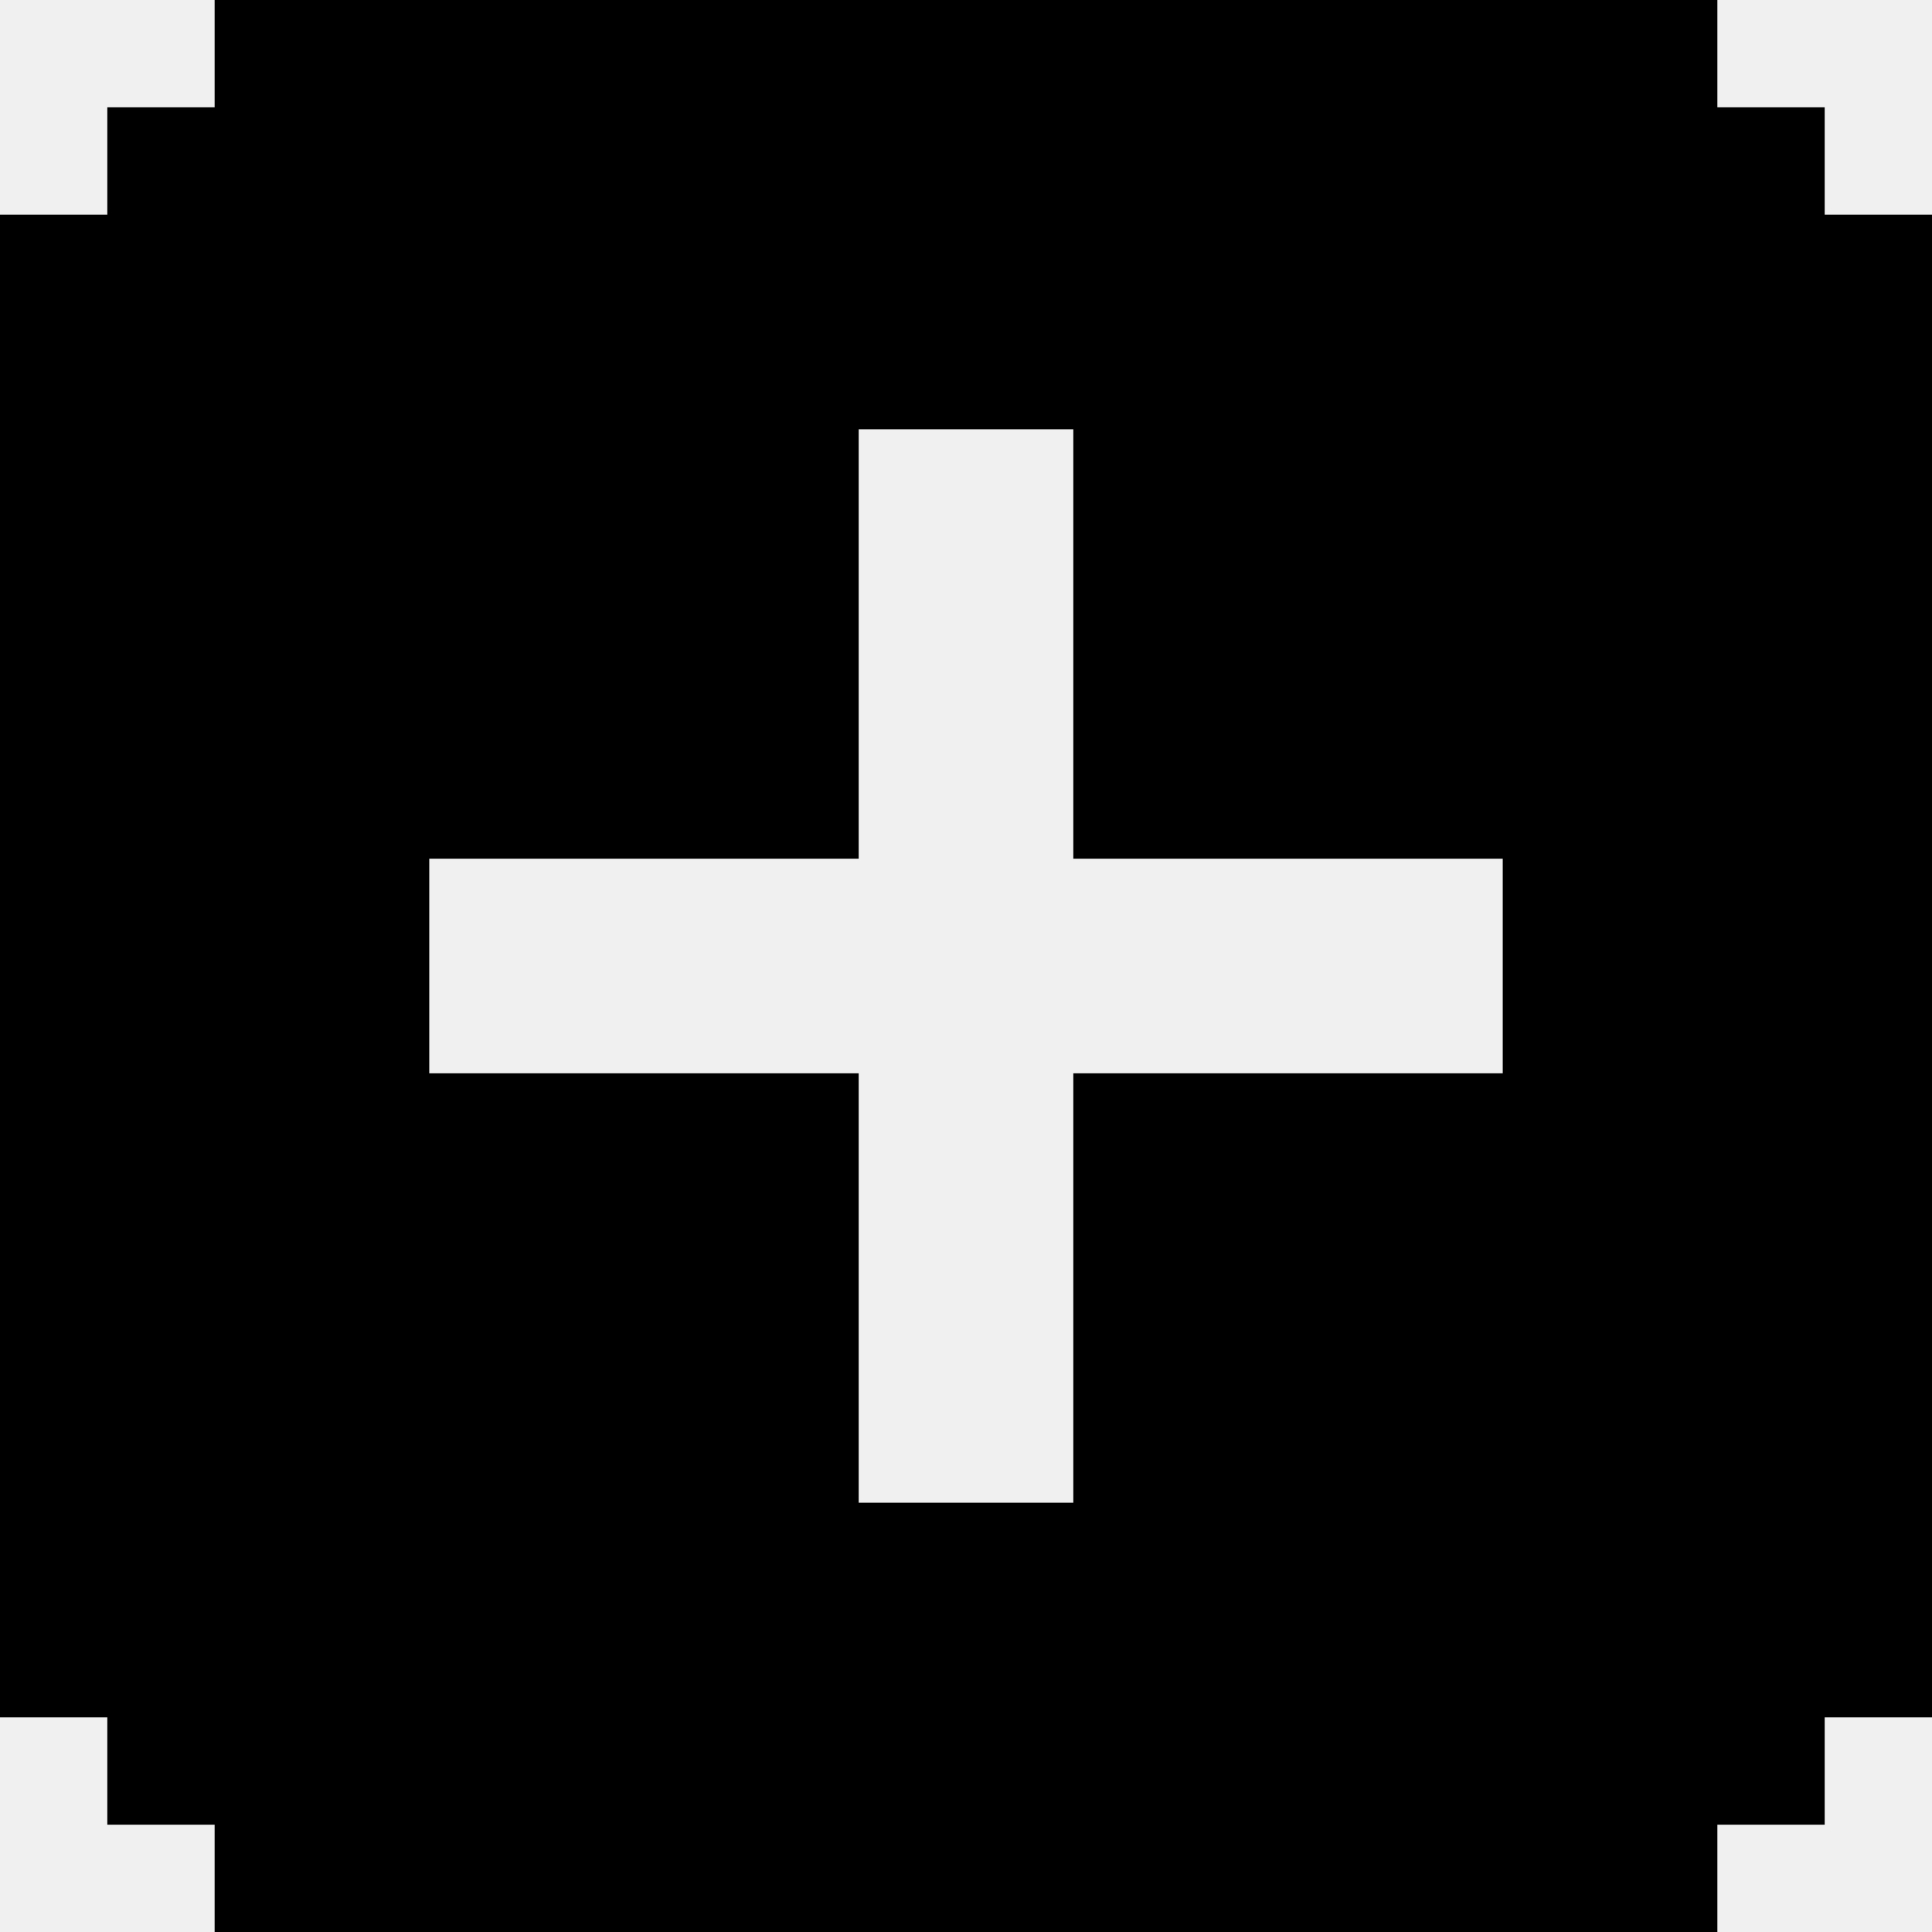
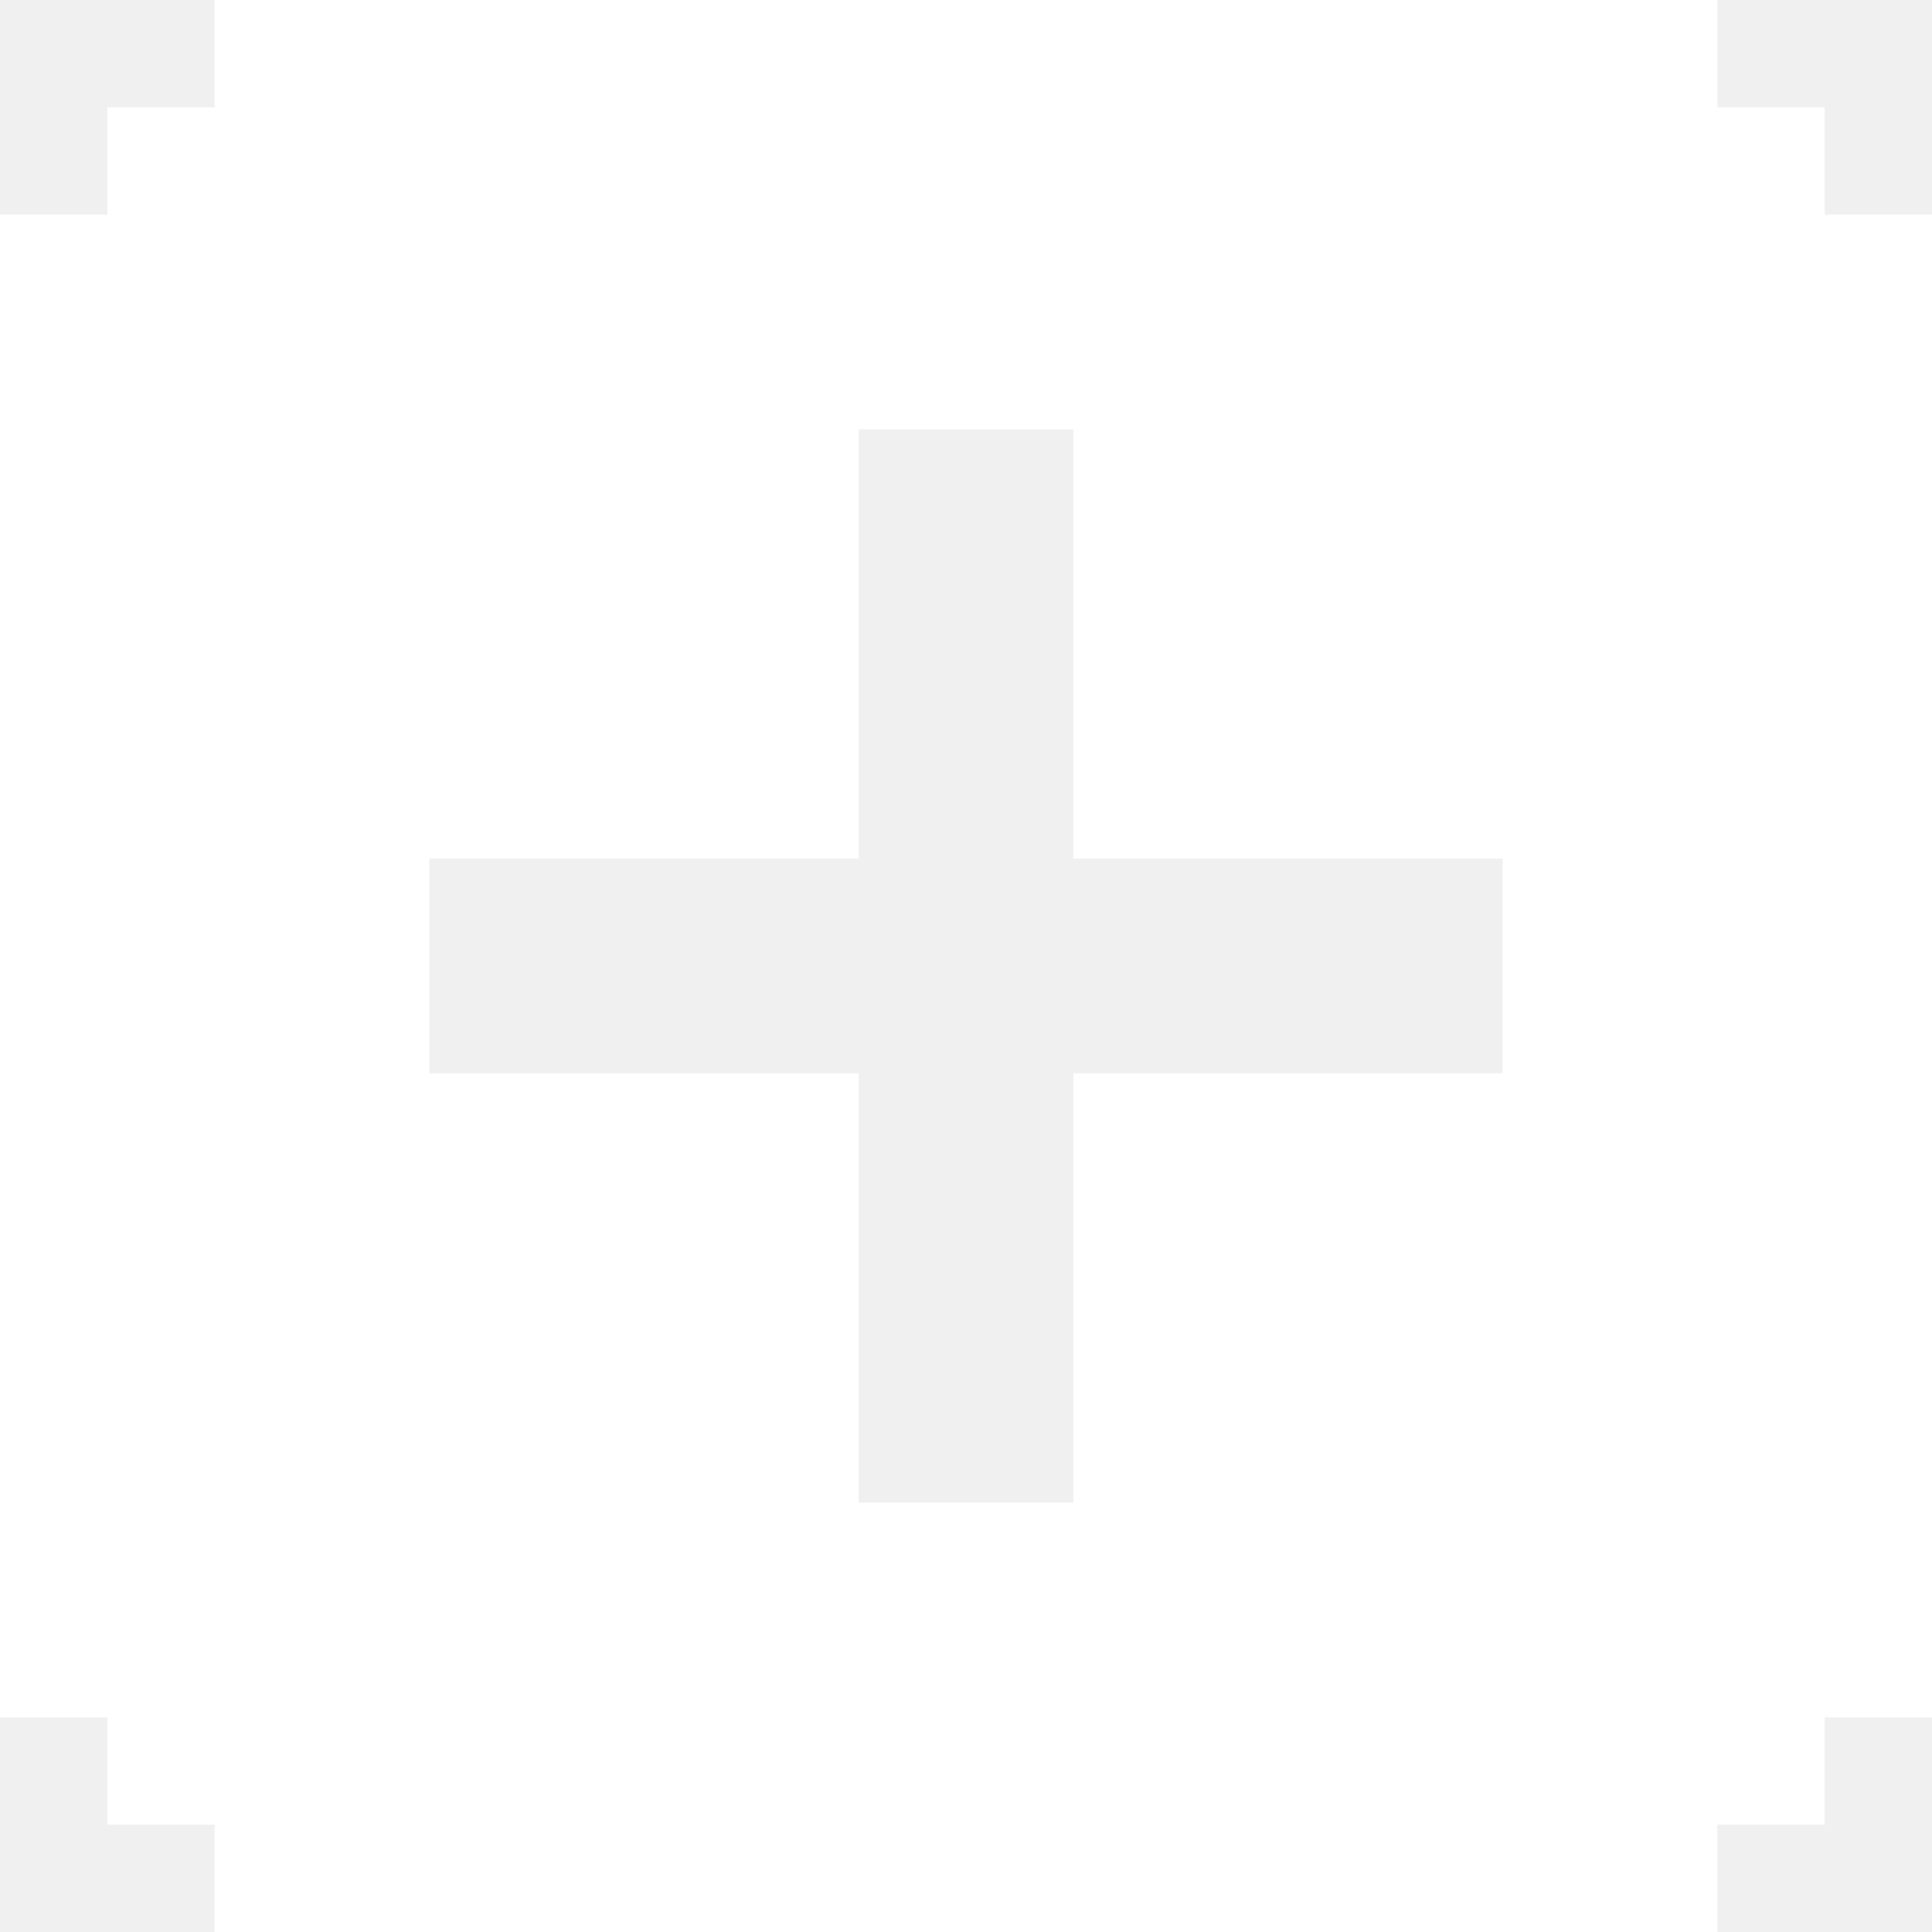
<svg xmlns="http://www.w3.org/2000/svg" width="11px" height="11px" viewBox="0 0 11 11" version="1.1">
  <g id="Page-1" stroke="none" stroke-width="1" fill="none" fill-rule="evenodd">
    <g id="3" transform="translate(-1084, -876)">
      <g id="memory:plus-box-fill-copy-4" transform="translate(1083, 875)">
        <rect id="ViewBox" x="0" y="0" width="13" height="13" />
-         <path d="M10.778,12 L2.222,12 L2.222,11.389 L1.611,11.389 L1.611,10.778 L1,10.778 L1,2.222 L1.611,2.222 L1.611,1.611 L2.222,1.611 L2.222,1 L10.778,1 L10.778,1.611 L11.389,1.611 L11.389,2.222 L12,2.222 L12,10.778 L11.389,10.778 L11.389,11.389 L10.778,11.389 L10.778,12 Z M7.111,9.556 L7.111,7.111 L9.556,7.111 L9.556,5.889 L7.111,5.889 L7.111,3.444 L5.889,3.444 L5.889,5.889 L3.444,5.889 L3.444,7.111 L5.889,7.111 L5.889,9.556 L7.111,9.556 Z" id="Shape" fill="#000000" fill-rule="nonzero" />
+         <path d="M10.778,12 L2.222,12 L2.222,11.389 L1.611,11.389 L1.611,10.778 L1,10.778 L1,2.222 L1.611,2.222 L1.611,1.611 L2.222,1.611 L2.222,1 L10.778,1 L10.778,1.611 L11.389,1.611 L11.389,2.222 L12,2.222 L12,10.778 L11.389,10.778 L11.389,11.389 L10.778,11.389 L10.778,12 Z M7.111,9.556 L7.111,7.111 L9.556,7.111 L9.556,5.889 L7.111,5.889 L7.111,3.444 L5.889,3.444 L5.889,5.889 L3.444,5.889 L3.444,7.111 L5.889,7.111 L5.889,9.556 L7.111,9.556 Z" id="Shape" fill="#ffffff" fill-rule="nonzero" />
      </g>
    </g>
  </g>
</svg>
